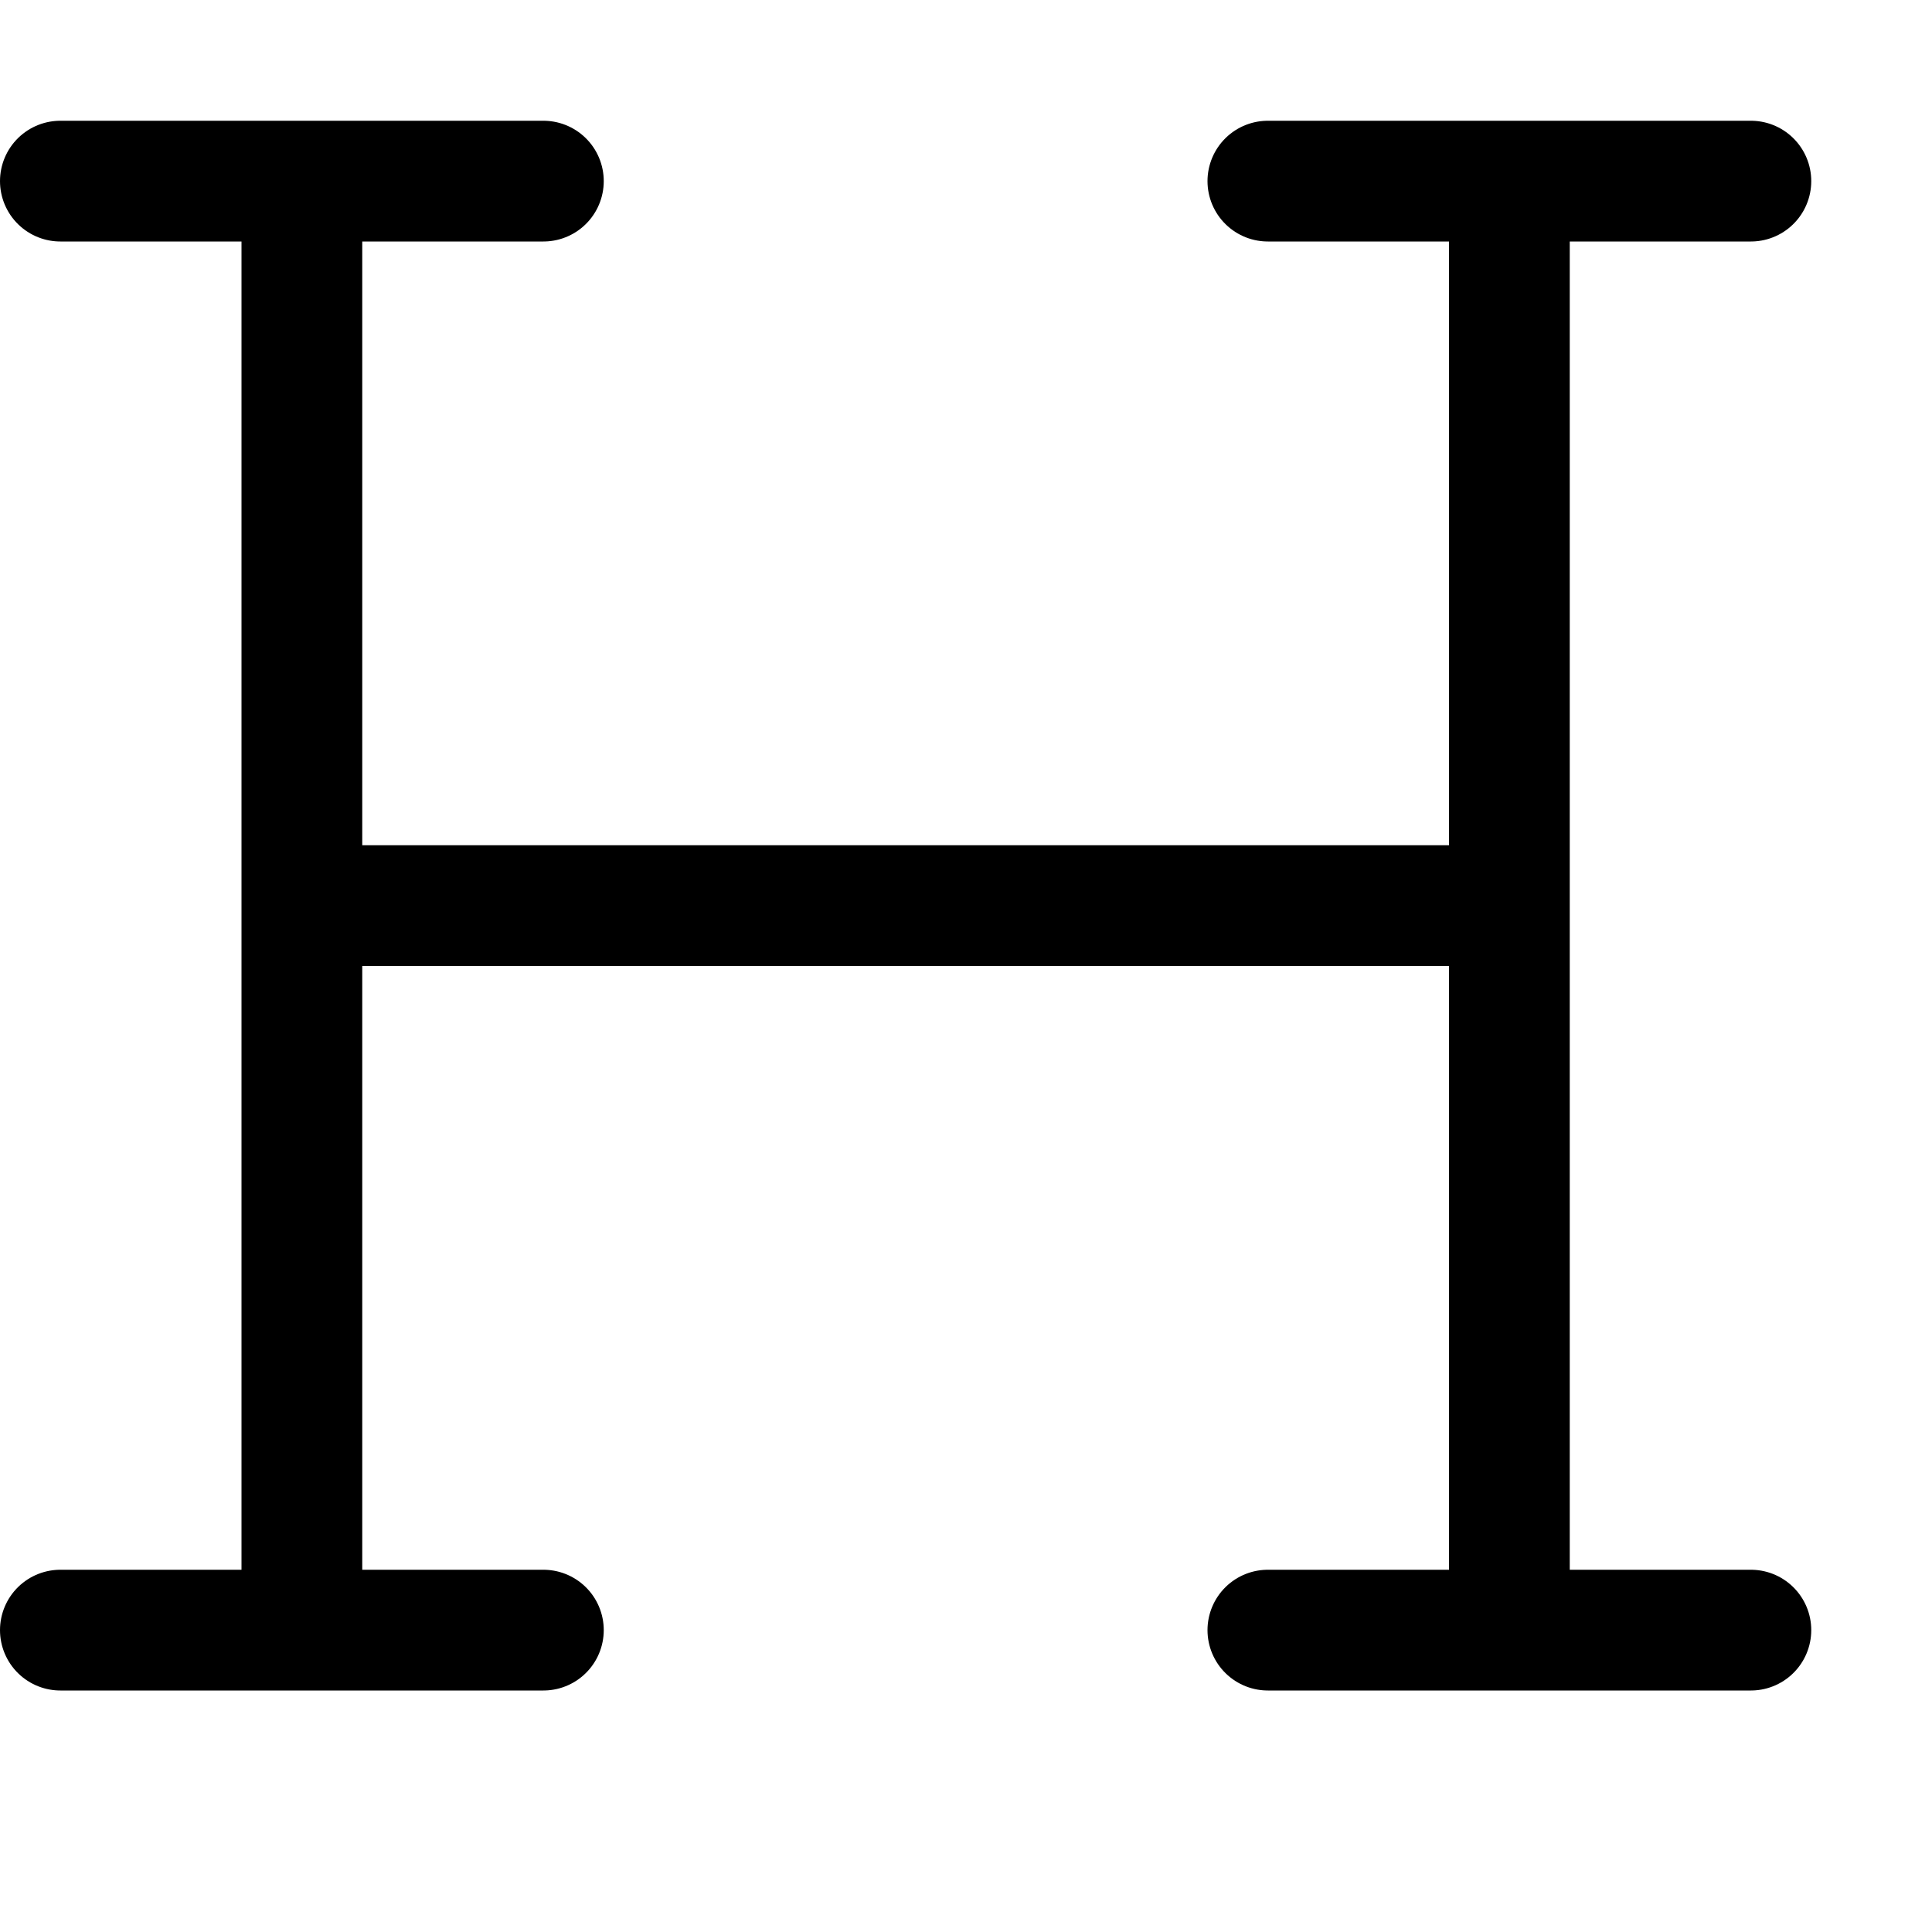
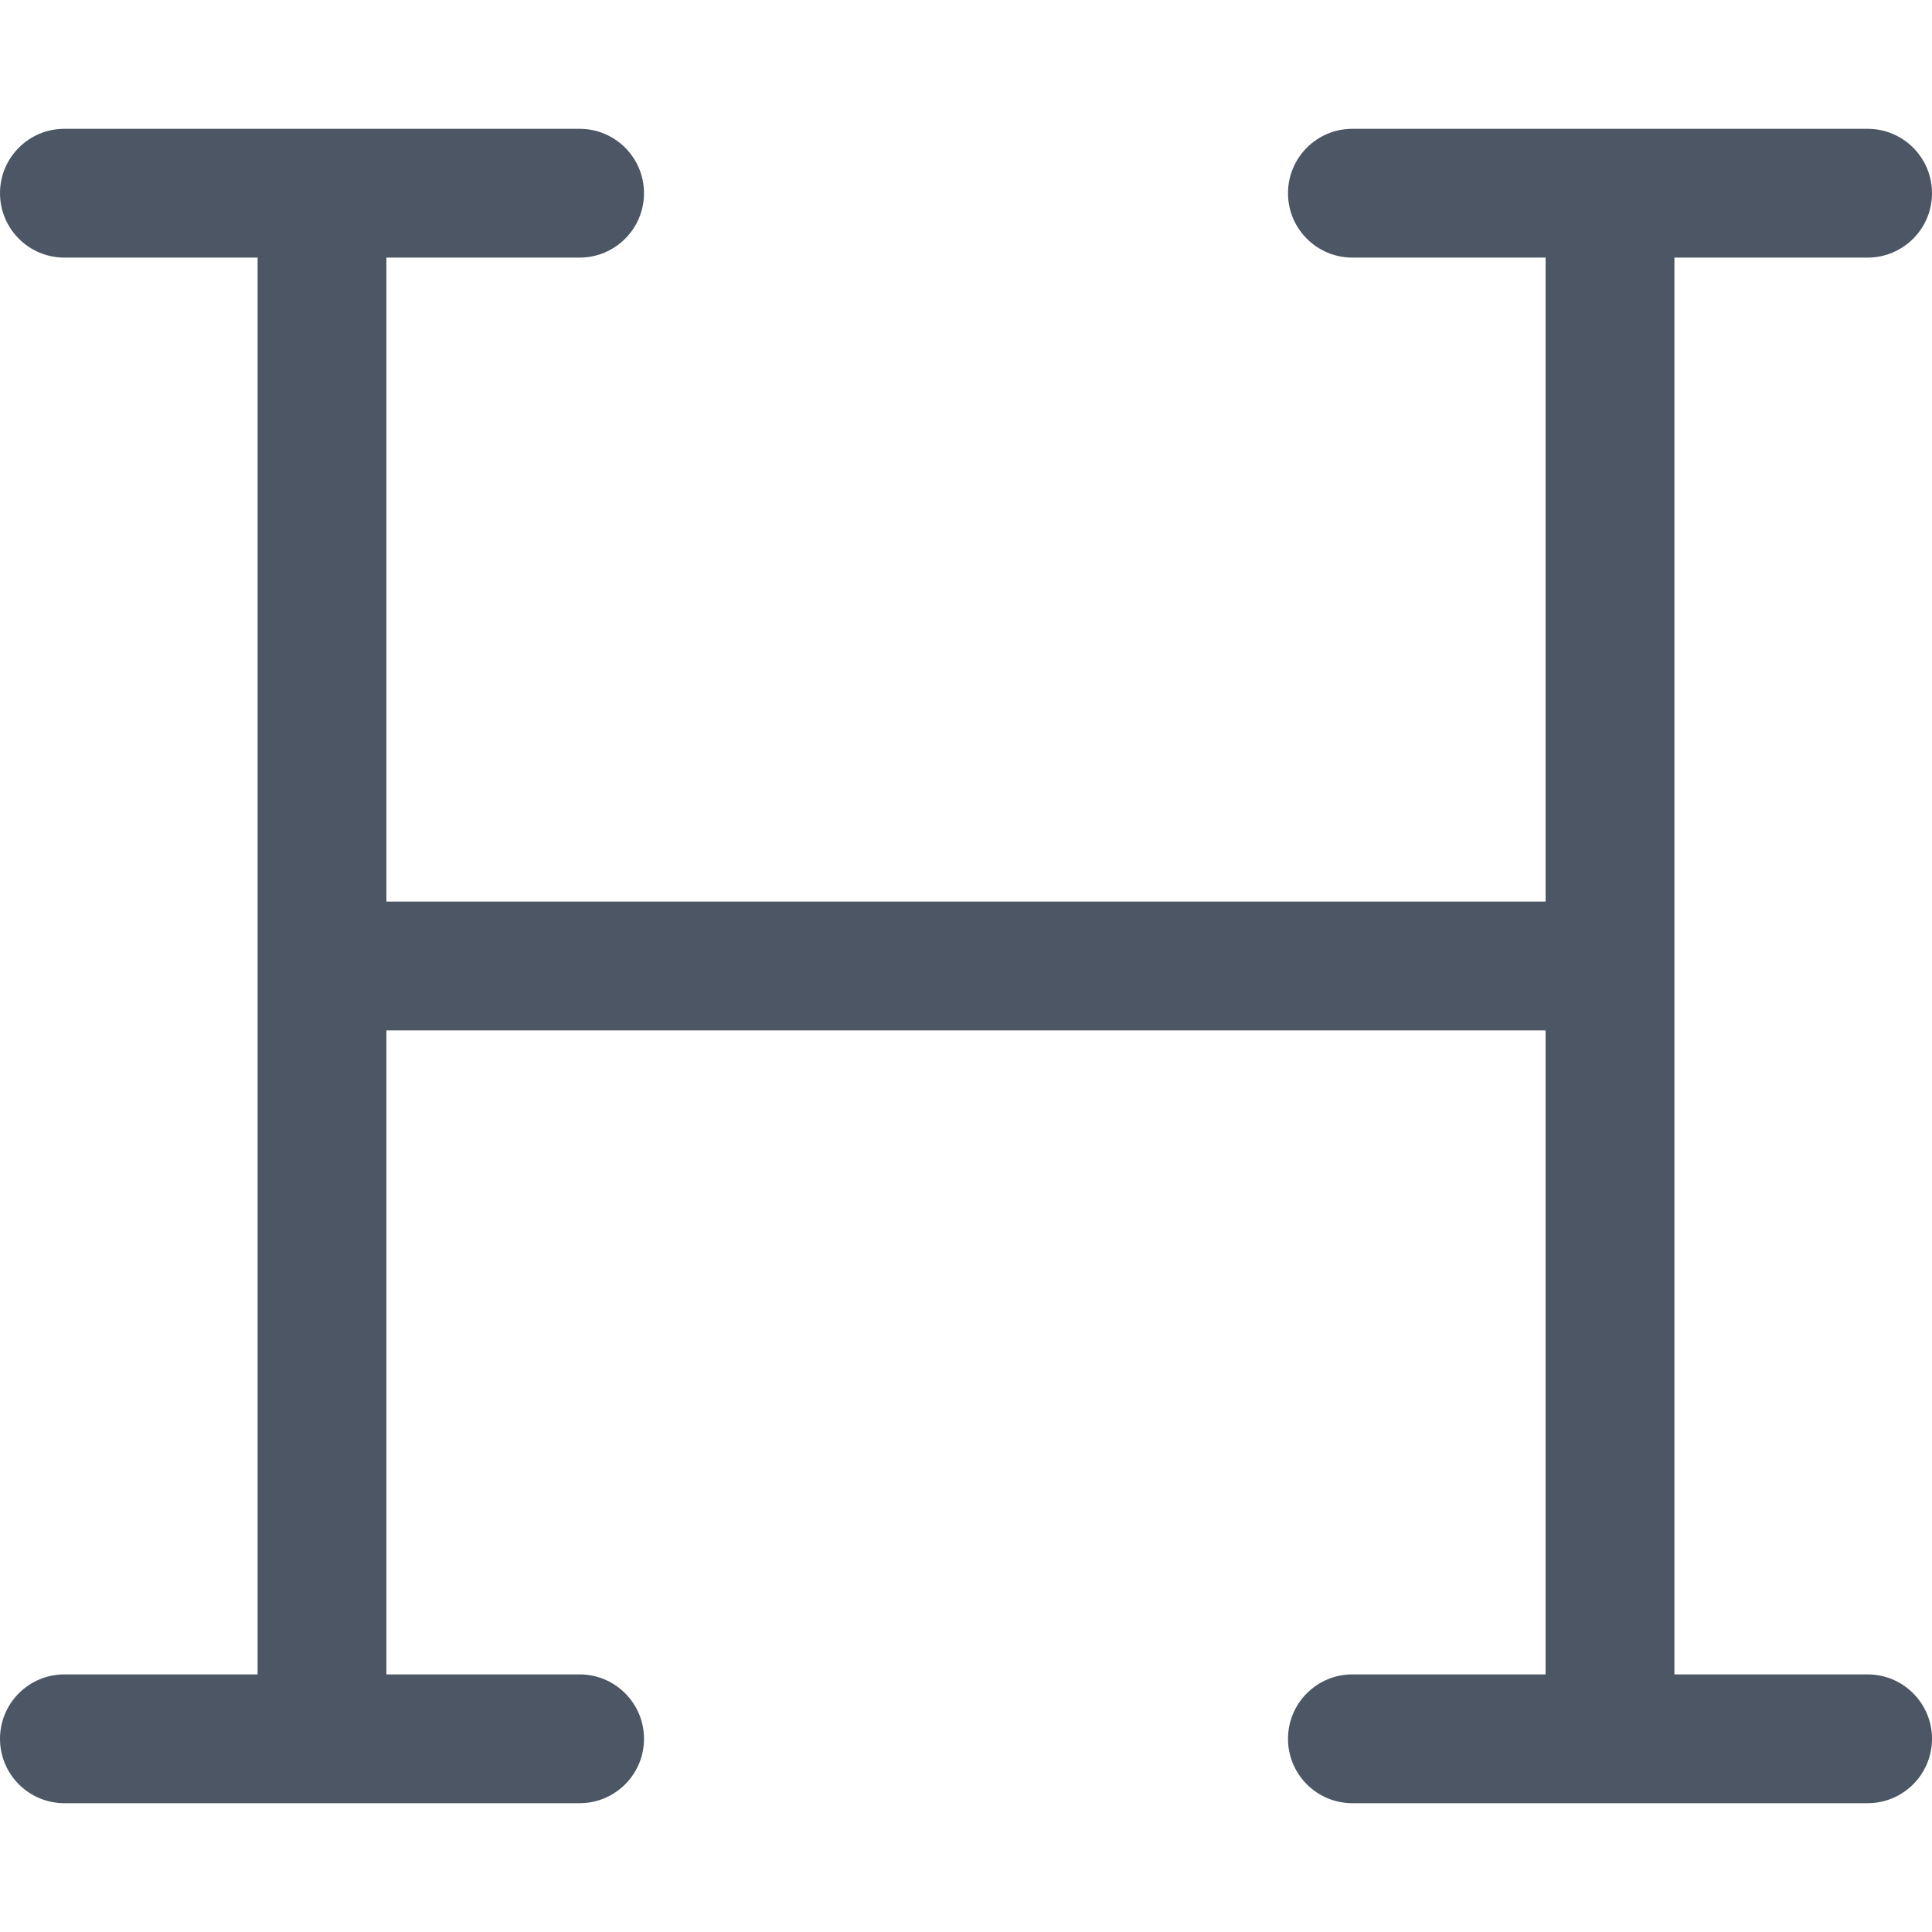
- <svg xmlns="http://www.w3.org/2000/svg" width="16" height="16" fill="none">
-   <path stroke="#000" stroke-linecap="round" stroke-linejoin="round" d="M.5 1.5h2m2 0h-2m0 0v12m-2 0h4M10.5 1.5h2m2 0h-2m0 0v12m-2 0h4M2.5 7.5h10" />
+ <svg xmlns="http://www.w3.org/2000/svg" width="15" height="15" fill="none">
+   <path fill="#4C5664" fill-rule="evenodd" d="M0 1.5A.5.5 0 0 1 .5 1h4a.5.5 0 0 1 0 1H3v5h9V2h-1.5a.5.5 0 0 1 0-1h4a.5.5 0 0 1 0 1H13v11h1.5a.5.5 0 0 1 0 1h-4a.5.5 0 0 1 0-1H12V8H3v5h1.5a.5.5 0 0 1 0 1h-4a.5.5 0 0 1 0-1H2V2H.5a.5.5 0 0 1-.5-.5" clip-rule="evenodd" />
</svg>
